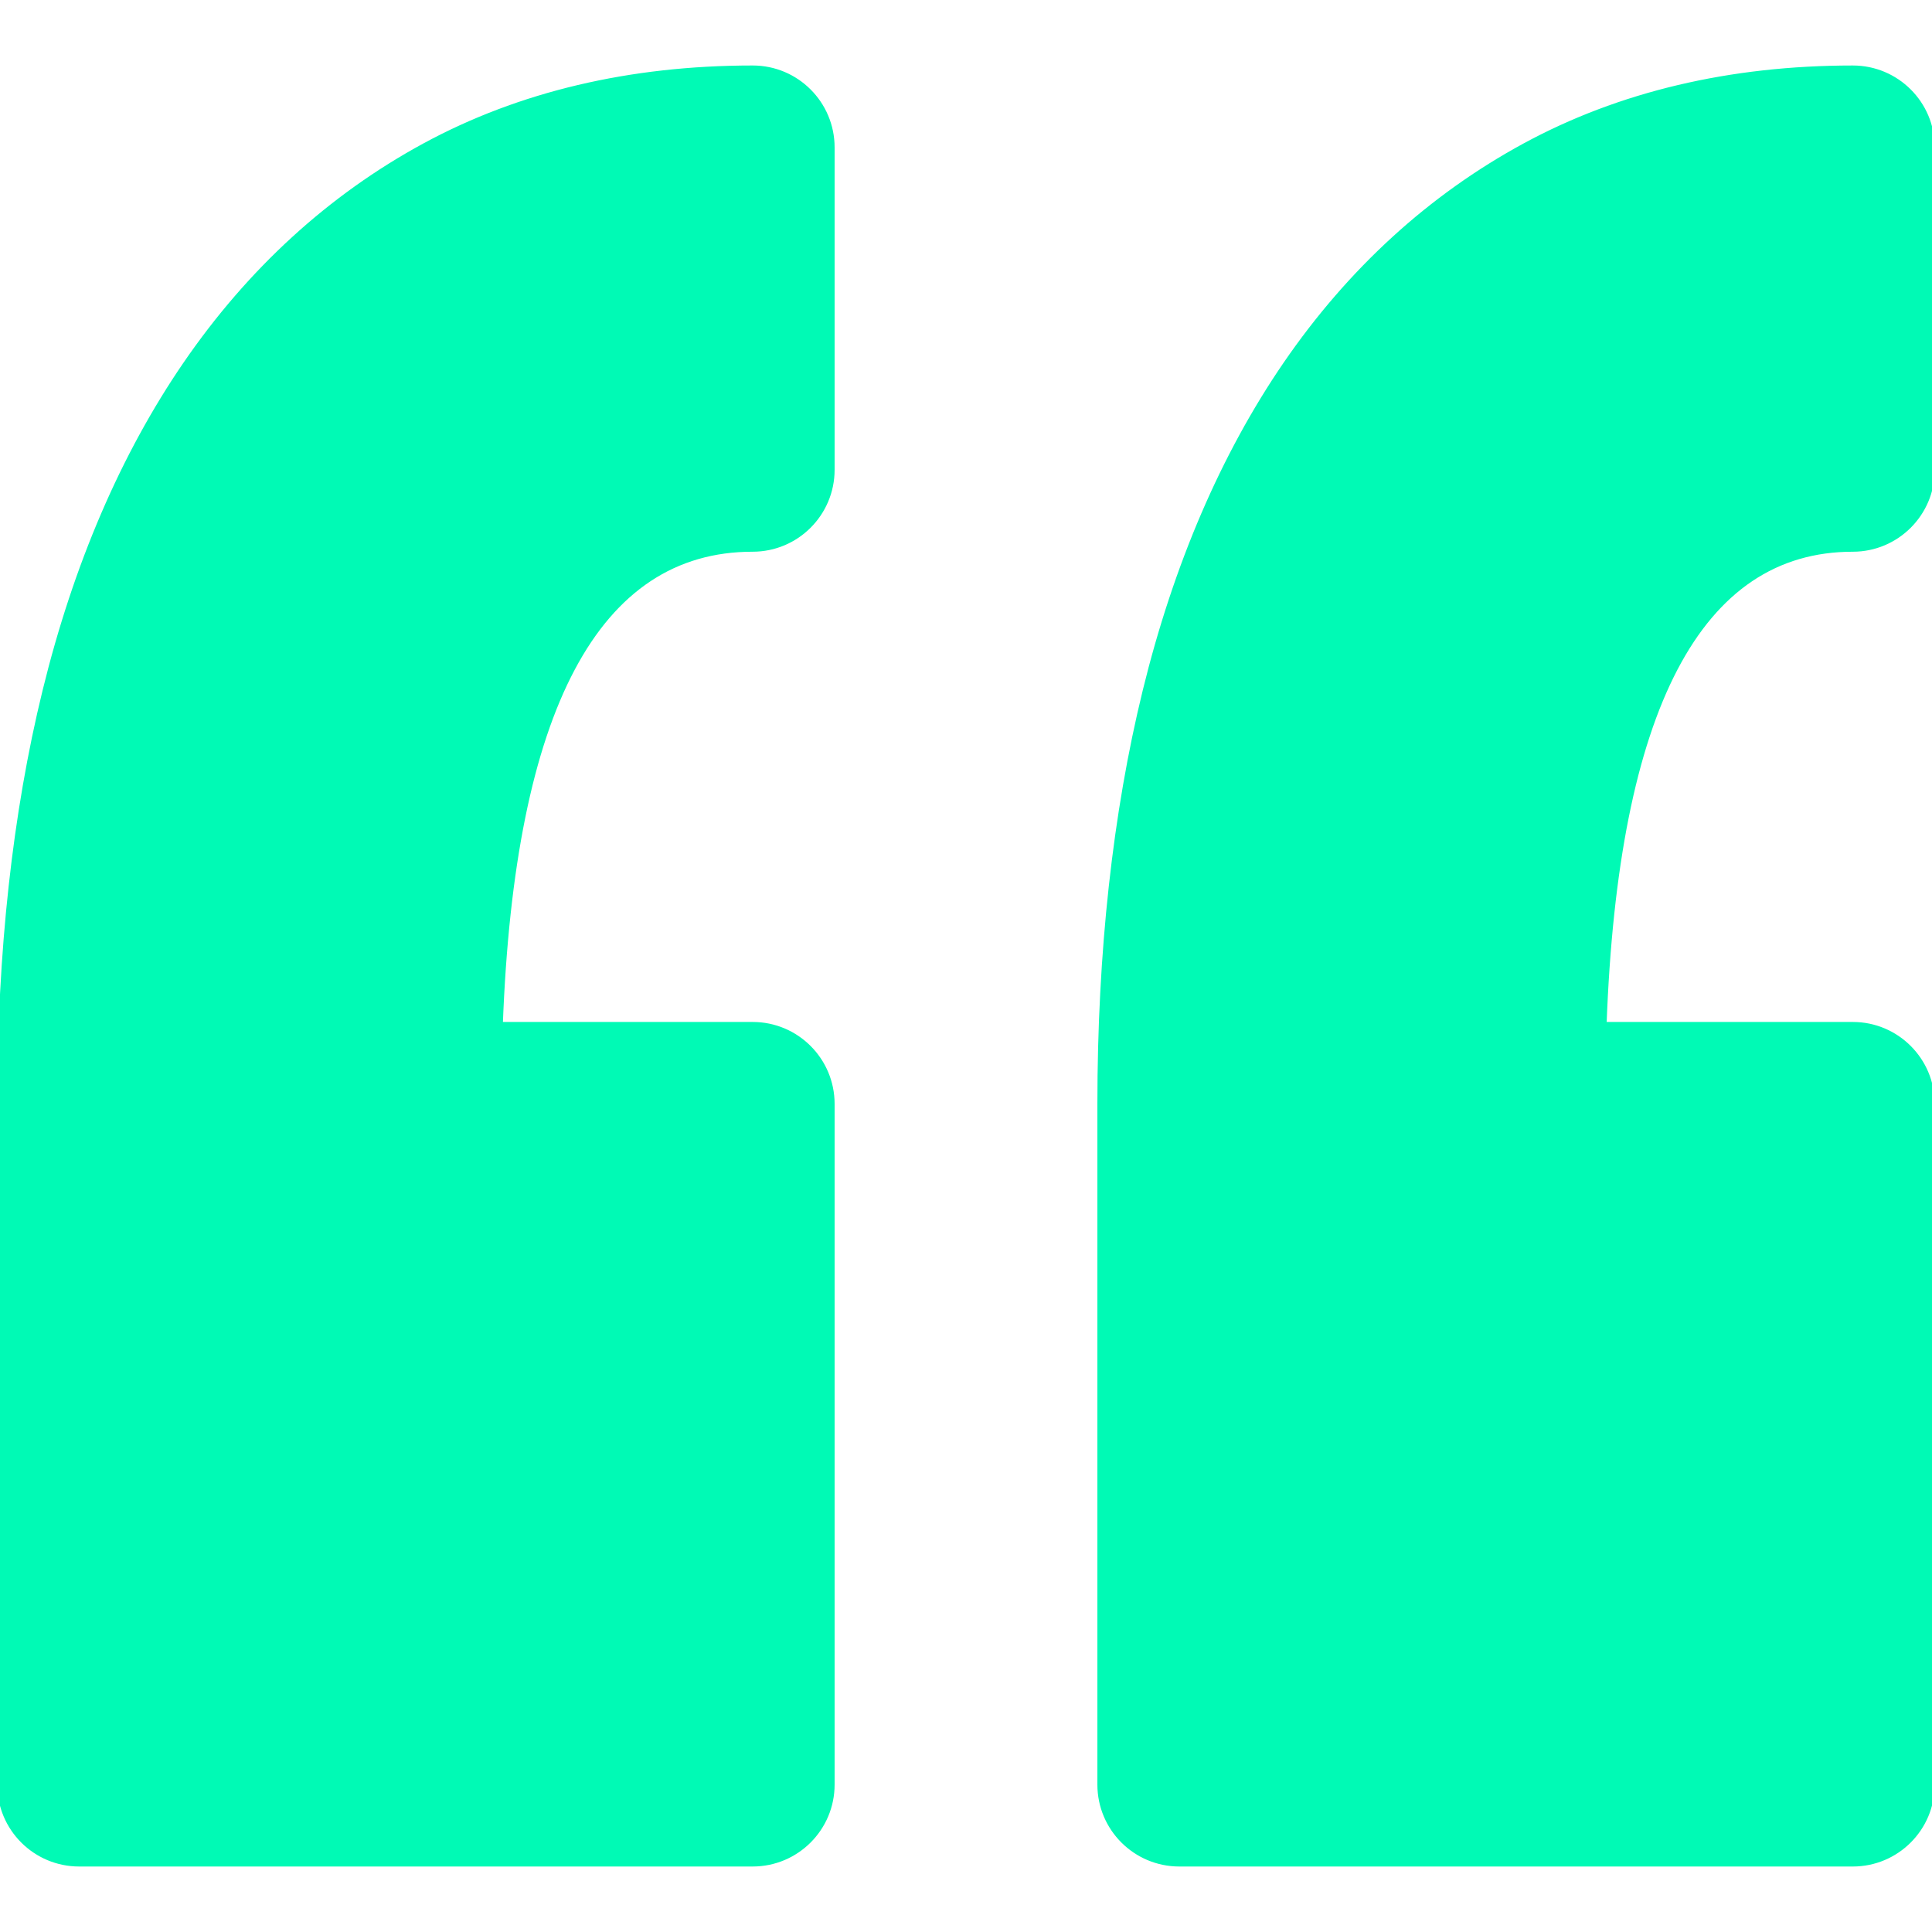
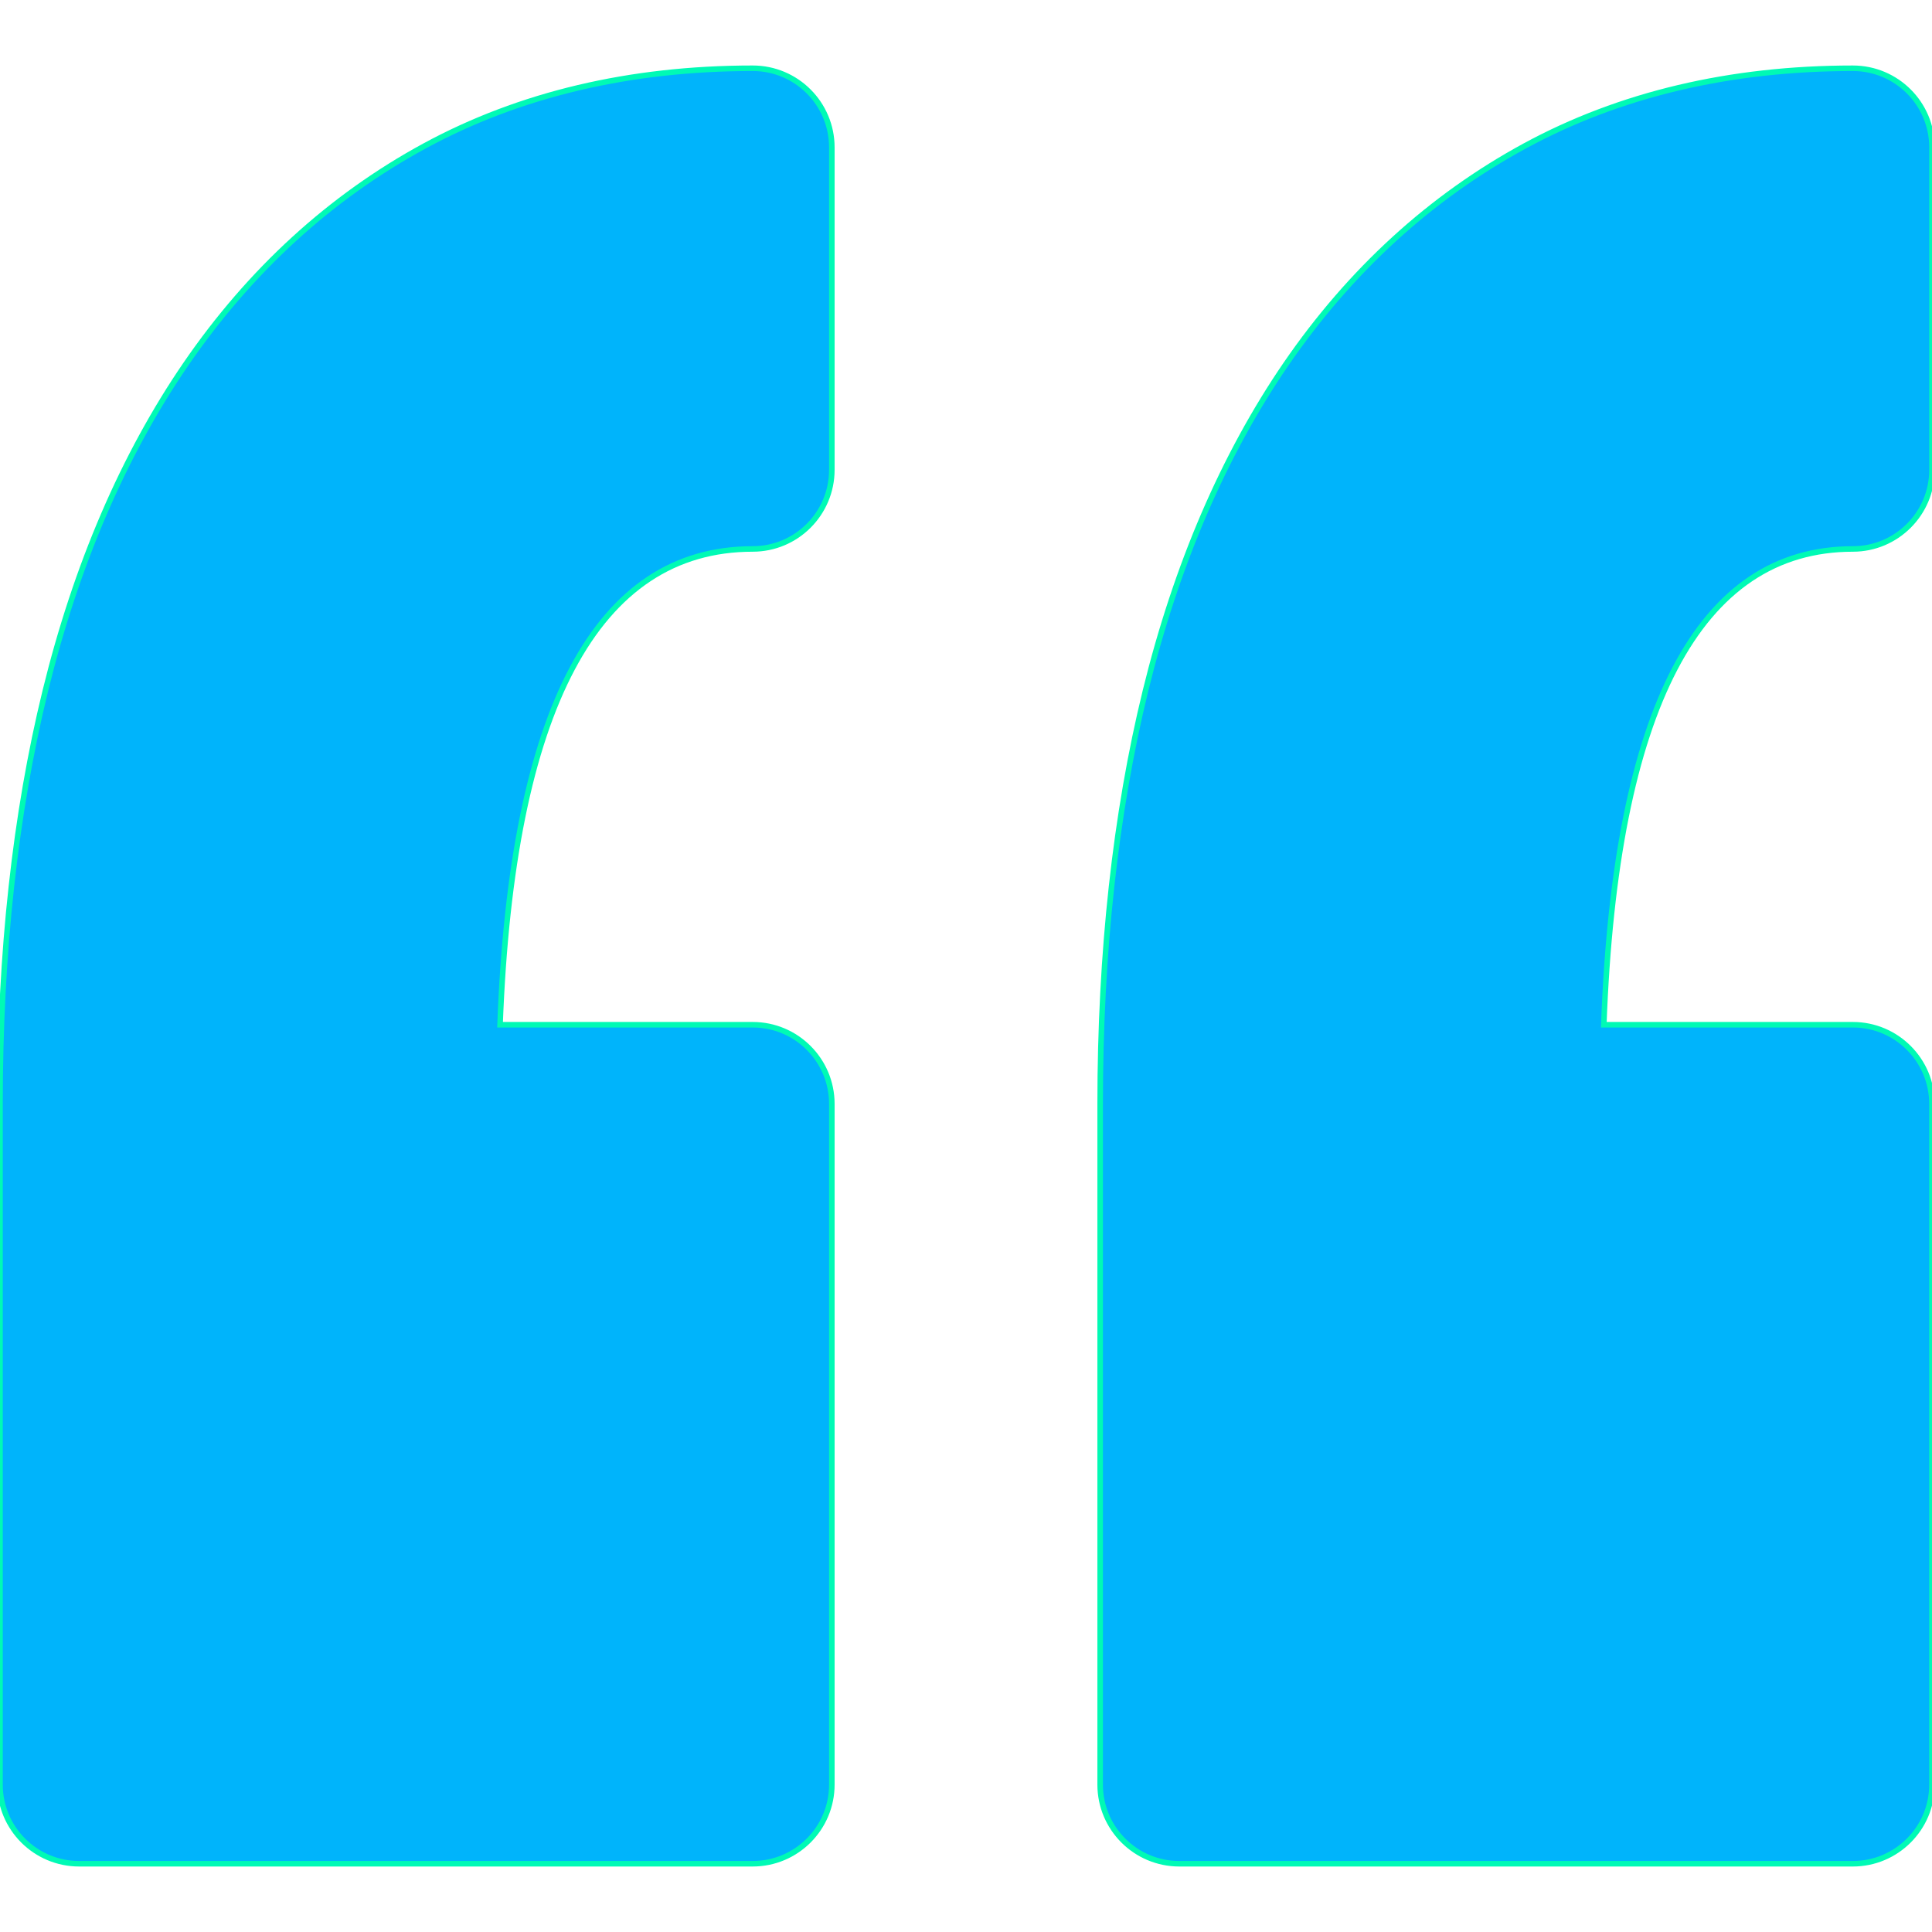
- <svg xmlns="http://www.w3.org/2000/svg" fill="#00FAB5" version="1.1" id="Capa_1" viewBox="0 0 349.078 349.078" xml:space="preserve" stroke="#00FAB5">
+ <svg xmlns="http://www.w3.org/2000/svg" fill="#00B4FB" version="1.1" id="Capa_1" viewBox="0 0 349.078 349.078" xml:space="preserve" stroke="#00FAB5">
  <g id="SVGRepo_bgCarrier" stroke-width="0" />
  <g id="SVGRepo_tracerCarrier" stroke-linecap="round" stroke-linejoin="round" />
  <g id="SVGRepo_iconCarrier">
    <g>
      <path d="M150.299,26.634v58.25c0,7.9-6.404,14.301-14.304,14.301c-28.186,0-43.518,28.909-45.643,85.966h45.643 c7.9,0,14.304,6.407,14.304,14.304v122.992c0,7.896-6.404,14.298-14.304,14.298H14.301C6.398,336.745,0,330.338,0,322.447V199.455 c0-27.352,2.754-52.452,8.183-74.611c5.568-22.721,14.115-42.587,25.396-59.048c11.608-16.917,26.128-30.192,43.16-39.44 C93.886,17.052,113.826,12.333,136,12.333C143.895,12.333,150.299,18.734,150.299,26.634z M334.773,99.186 c7.896,0,14.305-6.407,14.305-14.301v-58.25c0-7.9-6.408-14.301-14.305-14.301c-22.165,0-42.108,4.72-59.249,14.023 c-17.035,9.248-31.563,22.523-43.173,39.44c-11.277,16.461-19.824,36.328-25.393,59.054c-5.426,22.166-8.18,47.266-8.18,74.605 v122.992c0,7.896,6.406,14.298,14.304,14.298h121.69c7.896,0,14.299-6.407,14.299-14.298V199.455 c0-7.896-6.402-14.304-14.299-14.304h-44.992C291.873,128.095,306.981,99.186,334.773,99.186z" />
    </g>
  </g>
</svg>
